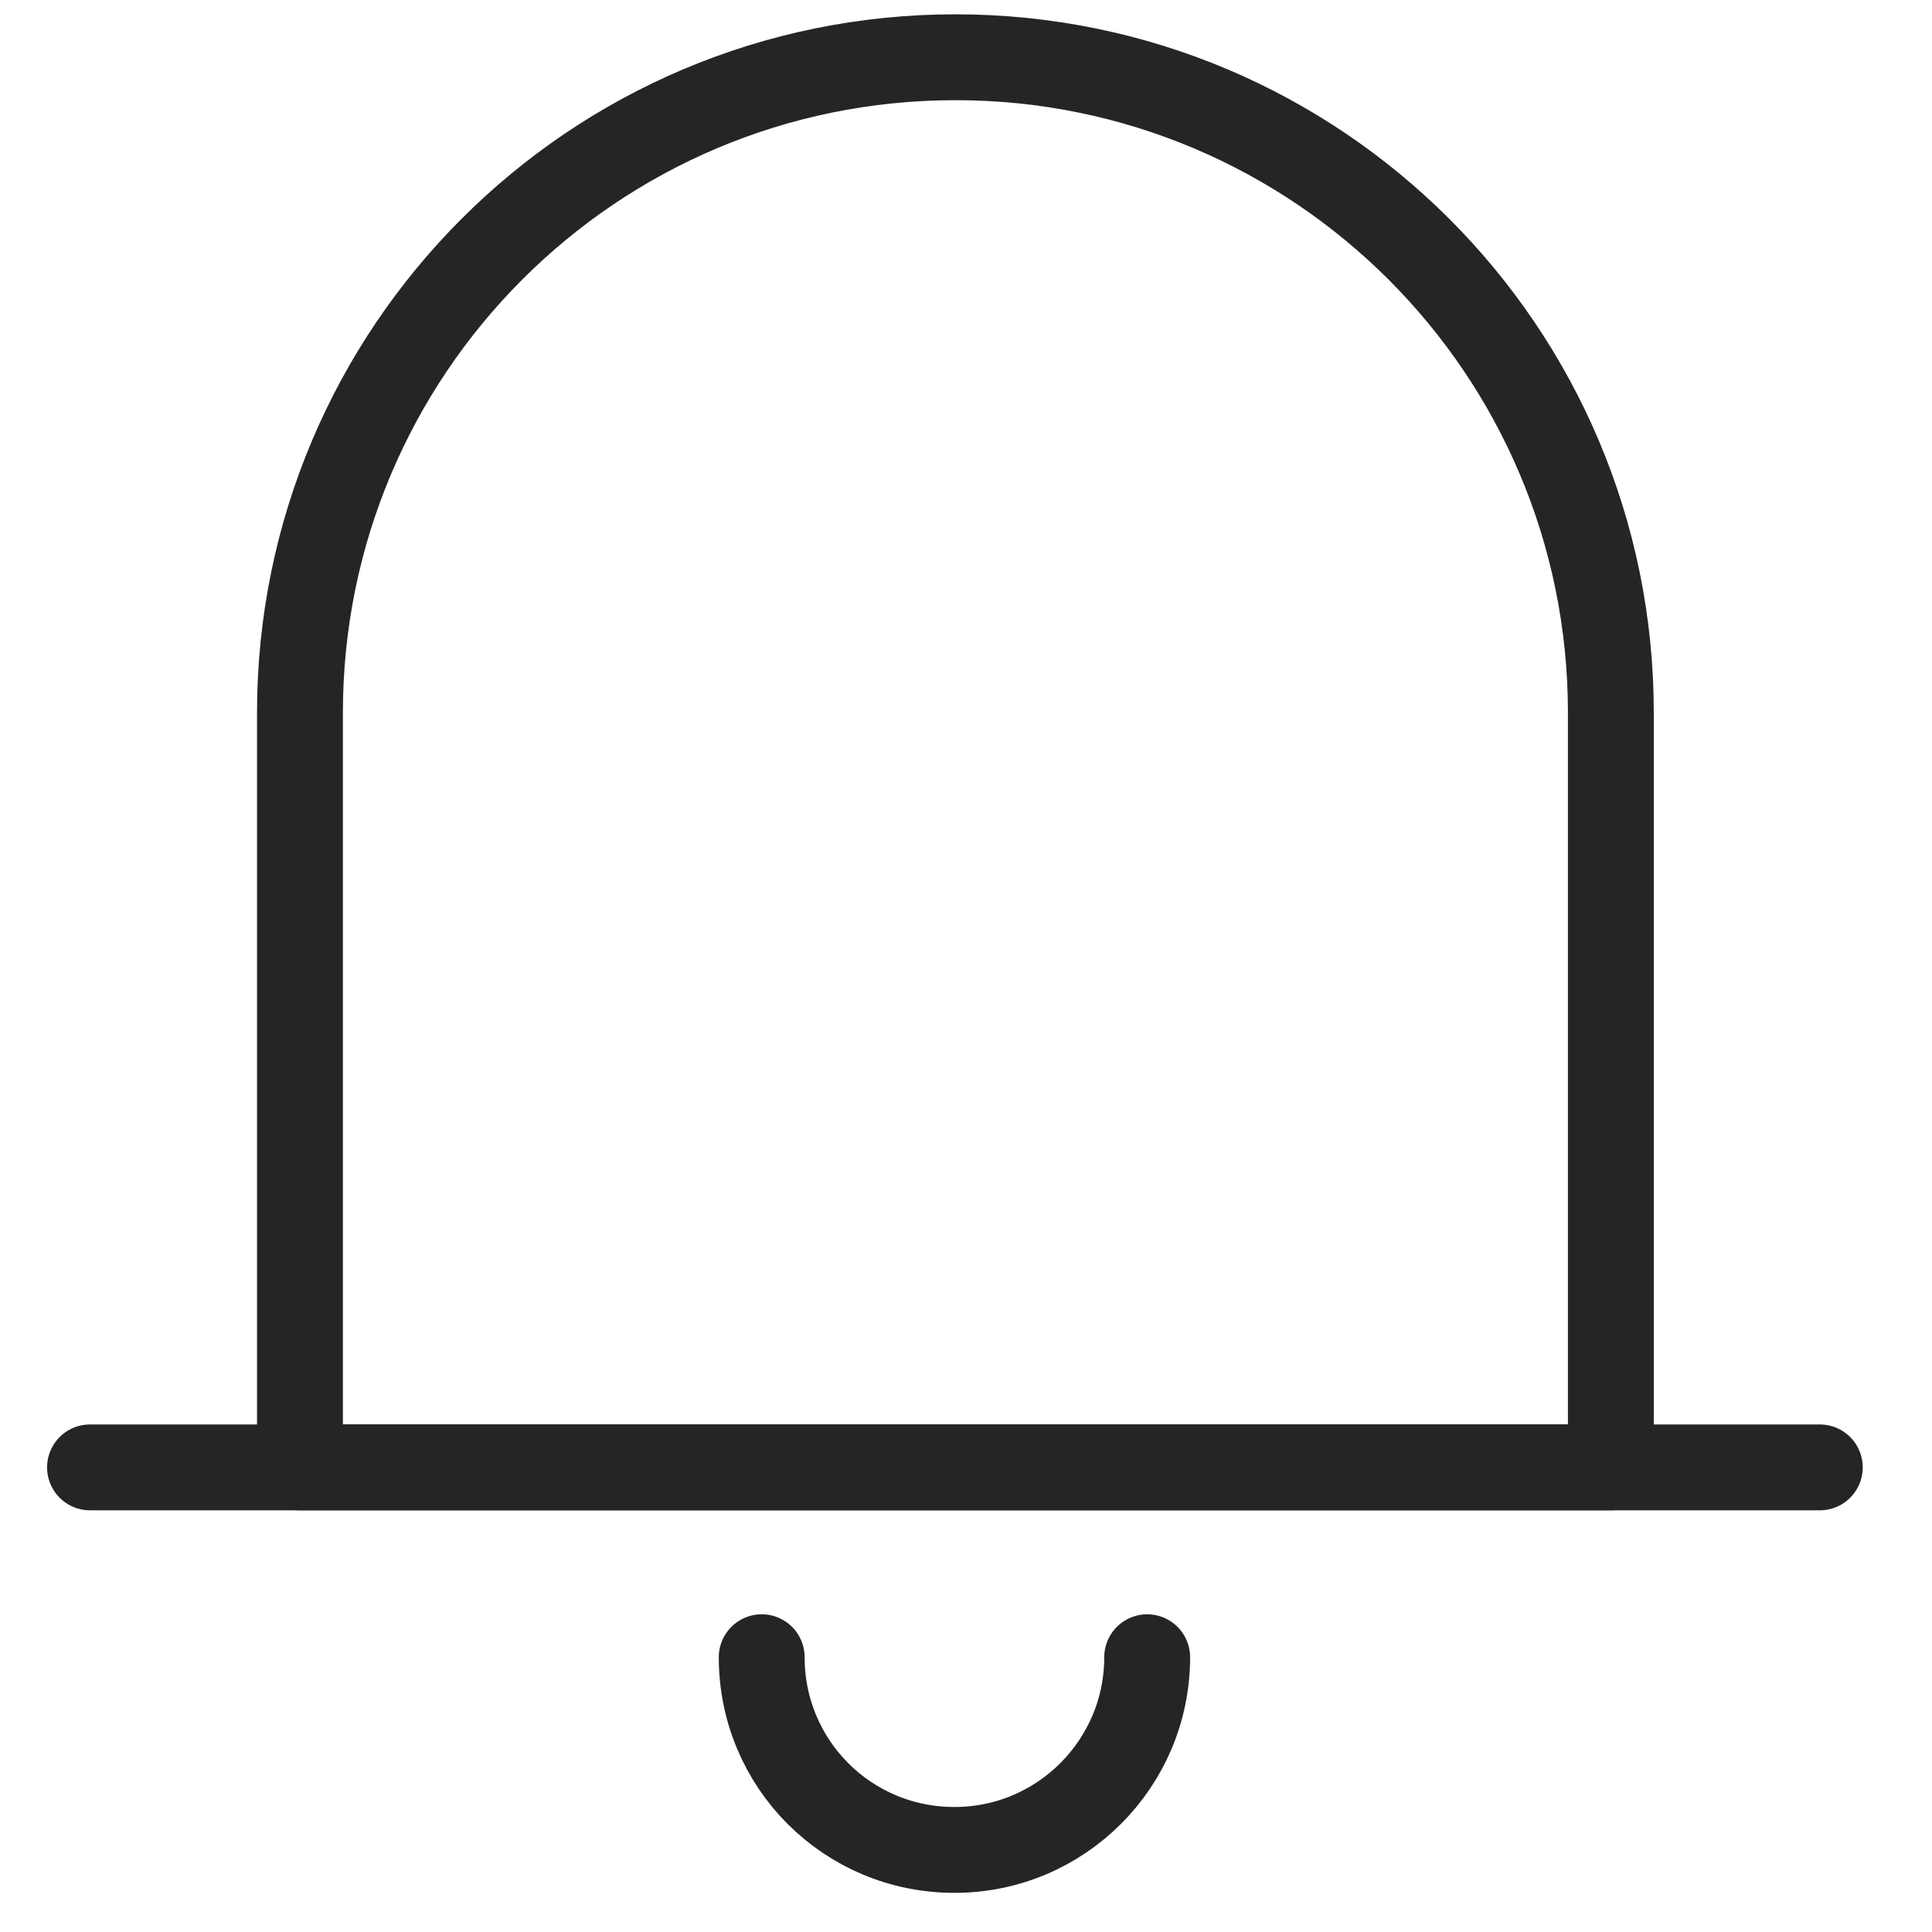
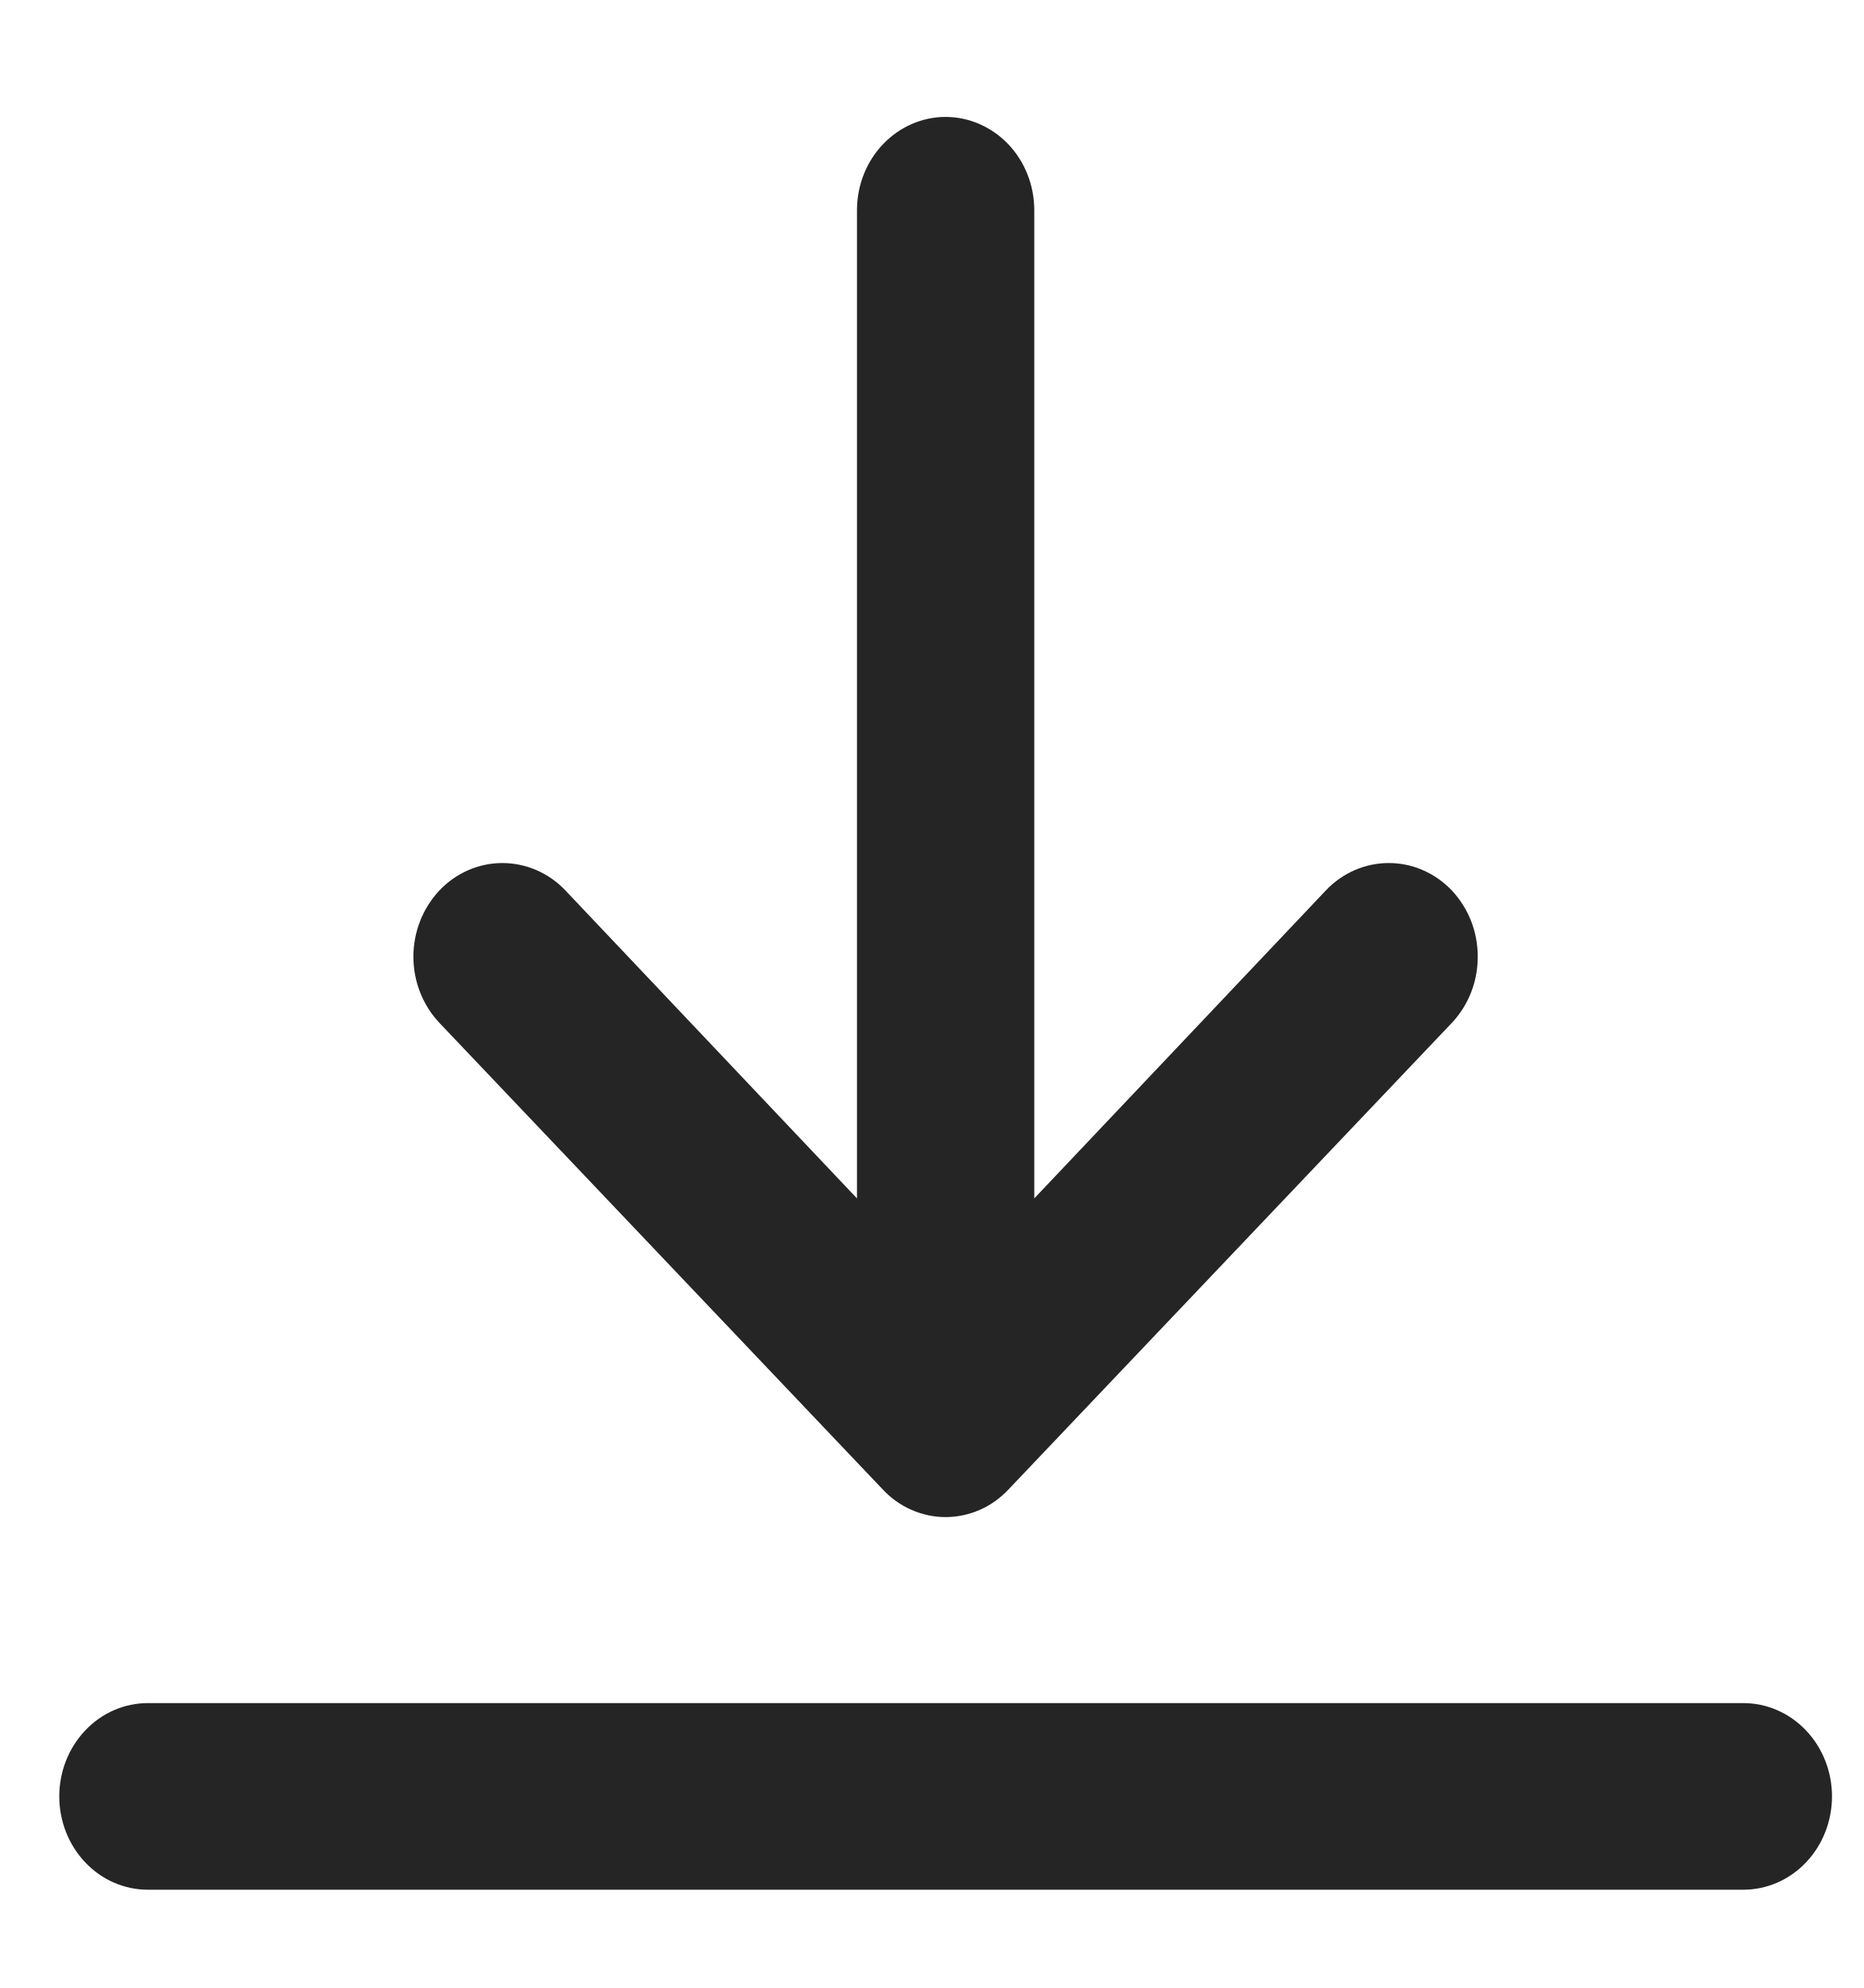
- <svg xmlns="http://www.w3.org/2000/svg" width="27" height="27" viewBox="0 0 27 27" fill="none">
-   <path d="M22.498 20.507H4.192V9.96C4.192 4.907 8.285 0.8 13.352 0.8C18.405 0.8 22.512 4.893 22.512 9.96V20.507H22.498Z" stroke="#252525" stroke-width="1.2" stroke-miterlimit="10" stroke-linecap="round" stroke-linejoin="round" />
-   <path d="M1.258 20.507H25.432" stroke="#252525" stroke-width="1.2" stroke-miterlimit="10" stroke-linecap="round" stroke-linejoin="round" />
-   <path d="M16.032 23.16C16.032 24.64 14.832 25.853 13.338 25.853C11.845 25.853 10.645 24.653 10.645 23.16" stroke="#252525" stroke-width="1.2" stroke-miterlimit="10" stroke-linecap="round" stroke-linejoin="round" />
+ <svg xmlns="http://www.w3.org/2000/svg" width="15" height="16" viewBox="0 0 15 16" fill="none">
+   <path d="M14.03 13.707H1.19C1.001 13.707 0.819 13.786 0.686 13.927C0.552 14.068 0.477 14.259 0.477 14.458C0.477 14.657 0.552 14.848 0.686 14.989C0.819 15.13 1.001 15.209 1.19 15.209H14.03C14.22 15.209 14.401 15.13 14.535 14.989C14.669 14.848 14.744 14.657 14.744 14.458C14.744 14.259 14.669 14.068 14.535 13.927C14.401 13.786 14.22 13.707 14.03 13.707Z" fill="#252525" />
+   <path d="M7.61 0.941C7.421 0.941 7.24 1.021 7.106 1.161C6.972 1.302 6.897 1.493 6.897 1.692V9.645L4.55 7.166C4.416 7.025 4.233 6.946 4.043 6.946C3.853 6.946 3.671 7.025 3.537 7.166C3.403 7.308 3.327 7.5 3.327 7.7C3.327 7.9 3.403 8.091 3.537 8.233L7.104 11.987C7.17 12.058 7.249 12.114 7.336 12.152C7.423 12.19 7.516 12.21 7.61 12.21C7.704 12.21 7.798 12.19 7.885 12.152C7.972 12.114 8.05 12.058 8.117 11.987L11.684 8.233C11.75 8.163 11.803 8.08 11.839 7.988C11.875 7.897 11.893 7.799 11.893 7.7C11.893 7.601 11.875 7.503 11.839 7.411C11.803 7.32 11.75 7.237 11.684 7.166C11.617 7.096 11.538 7.041 11.451 7.003C11.364 6.965 11.271 6.946 11.177 6.946C11.083 6.946 10.99 6.965 10.903 7.003C10.816 7.041 10.737 7.096 10.671 7.166L8.324 9.645V1.692C8.324 1.493 8.249 1.302 8.115 1.161C7.981 1.021 7.799 0.941 7.61 0.941Z" fill="#252525" />
</svg>
